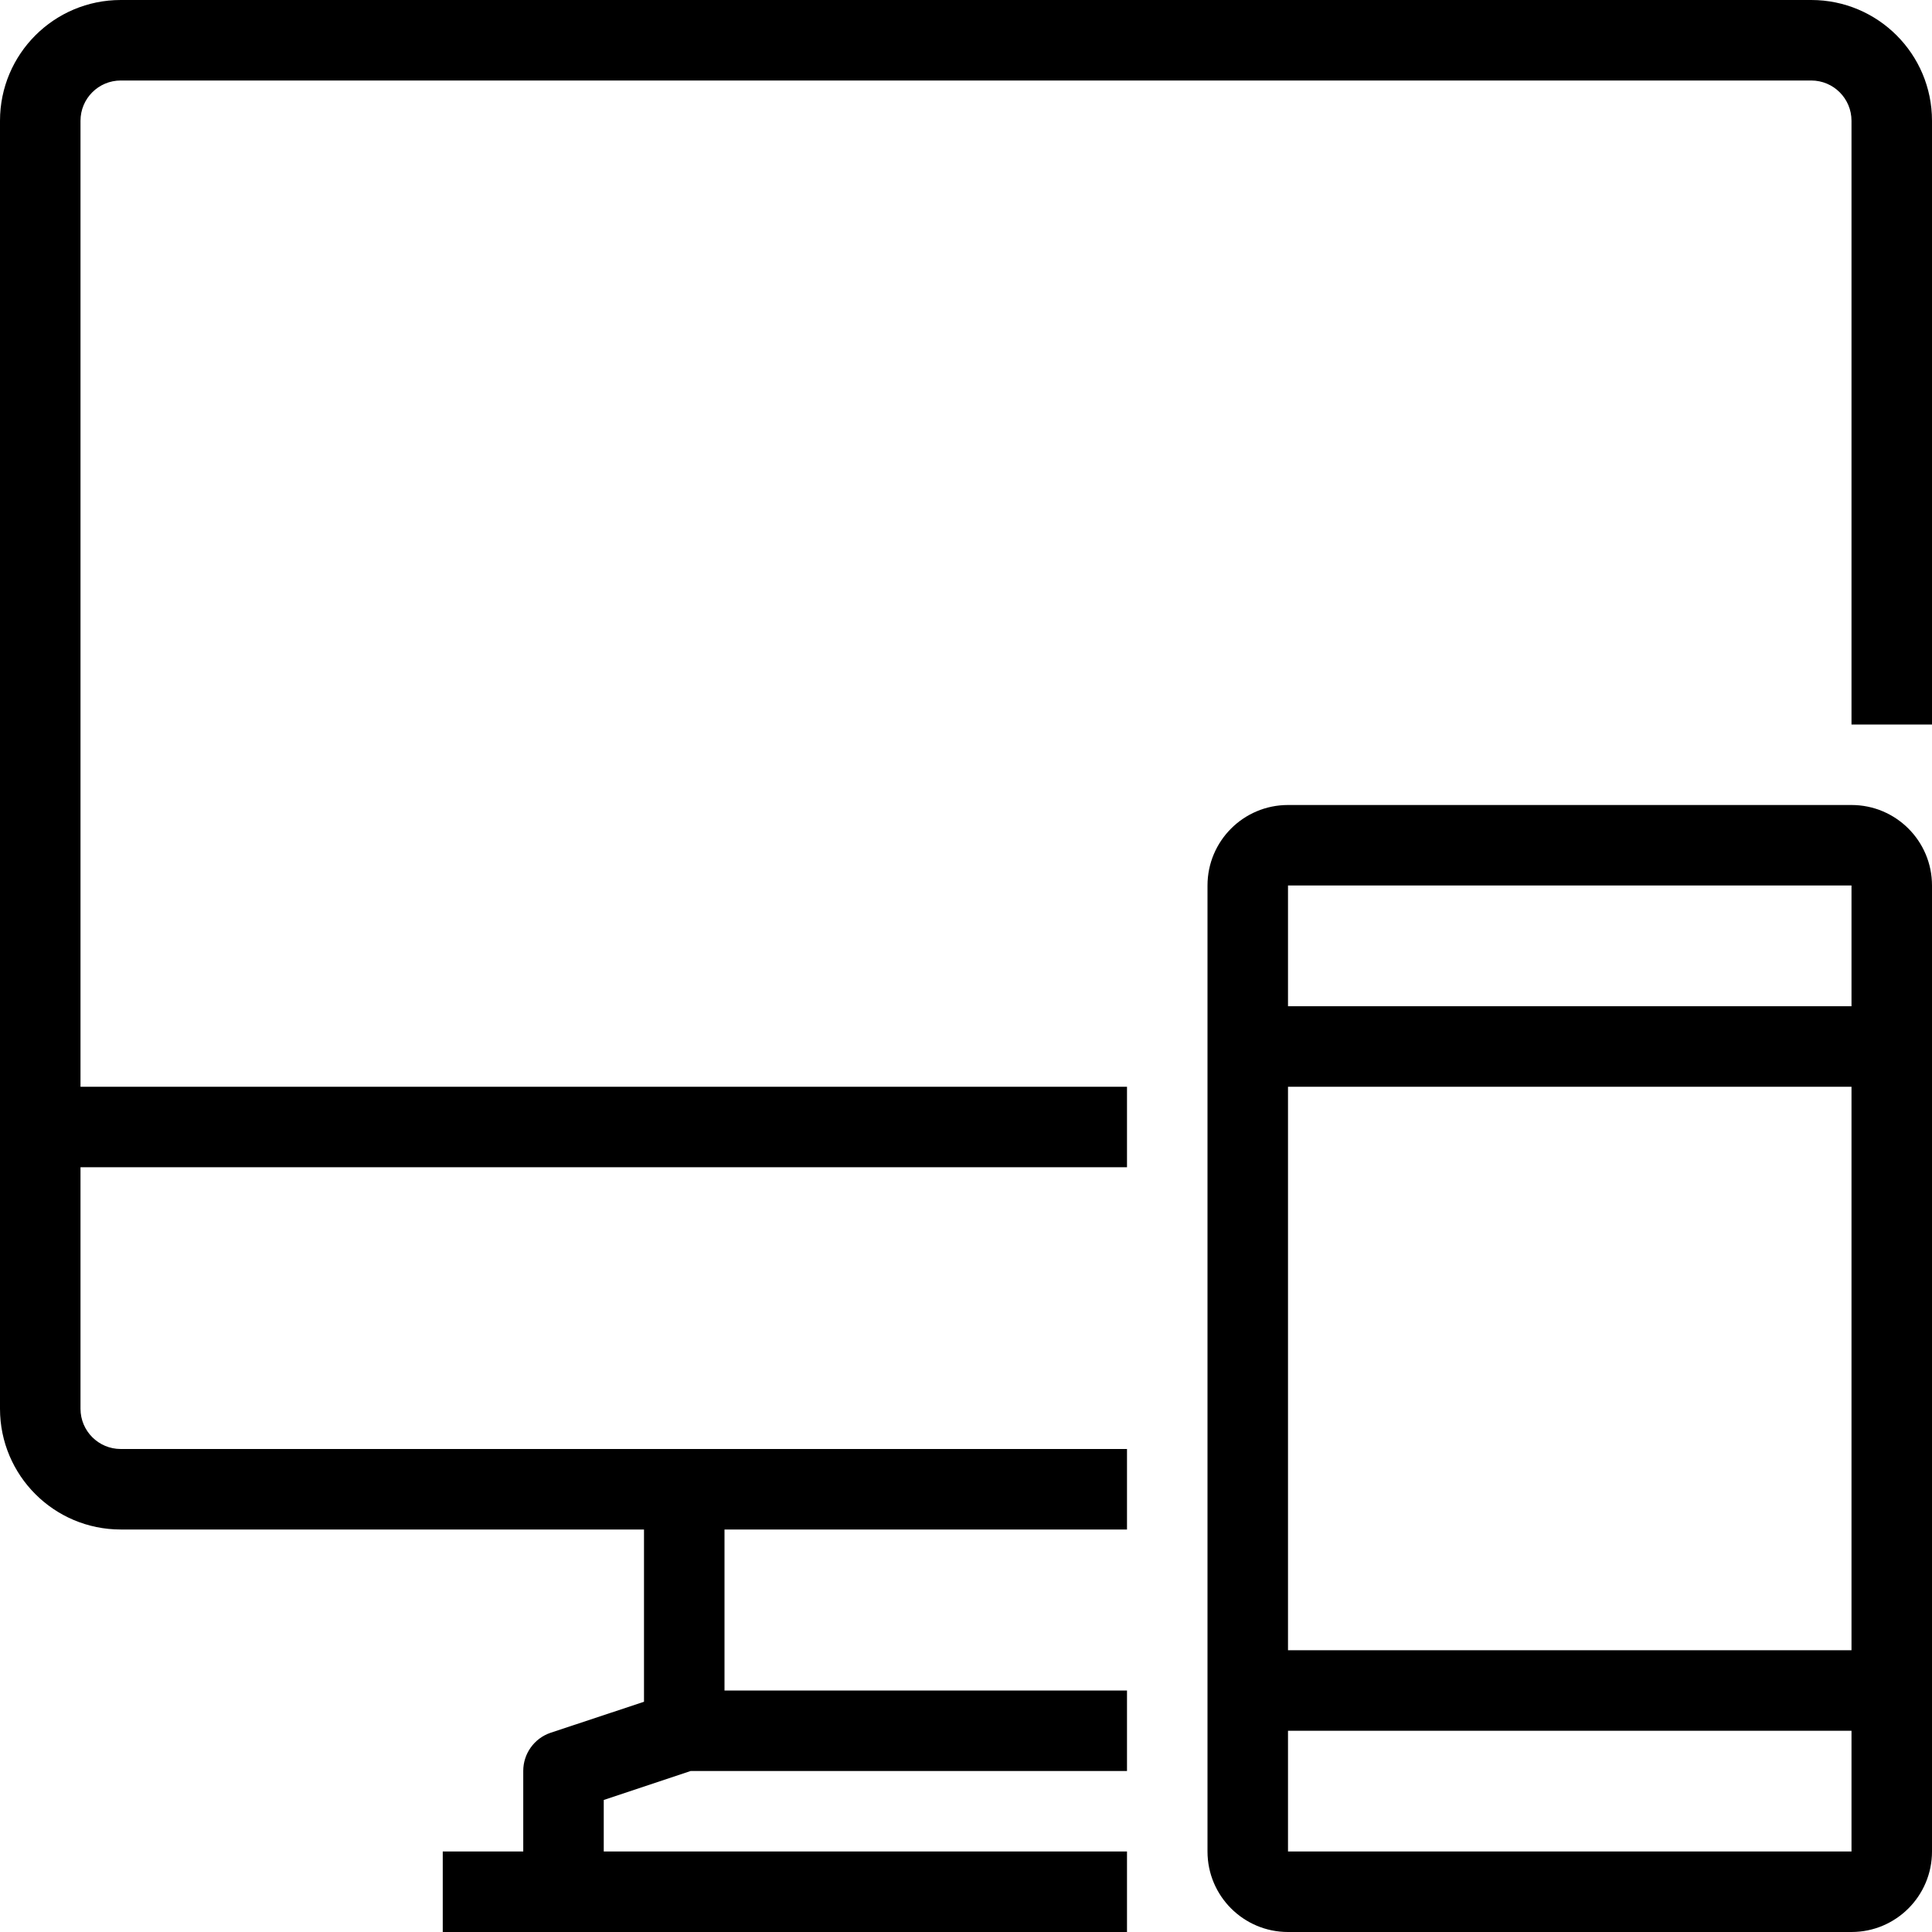
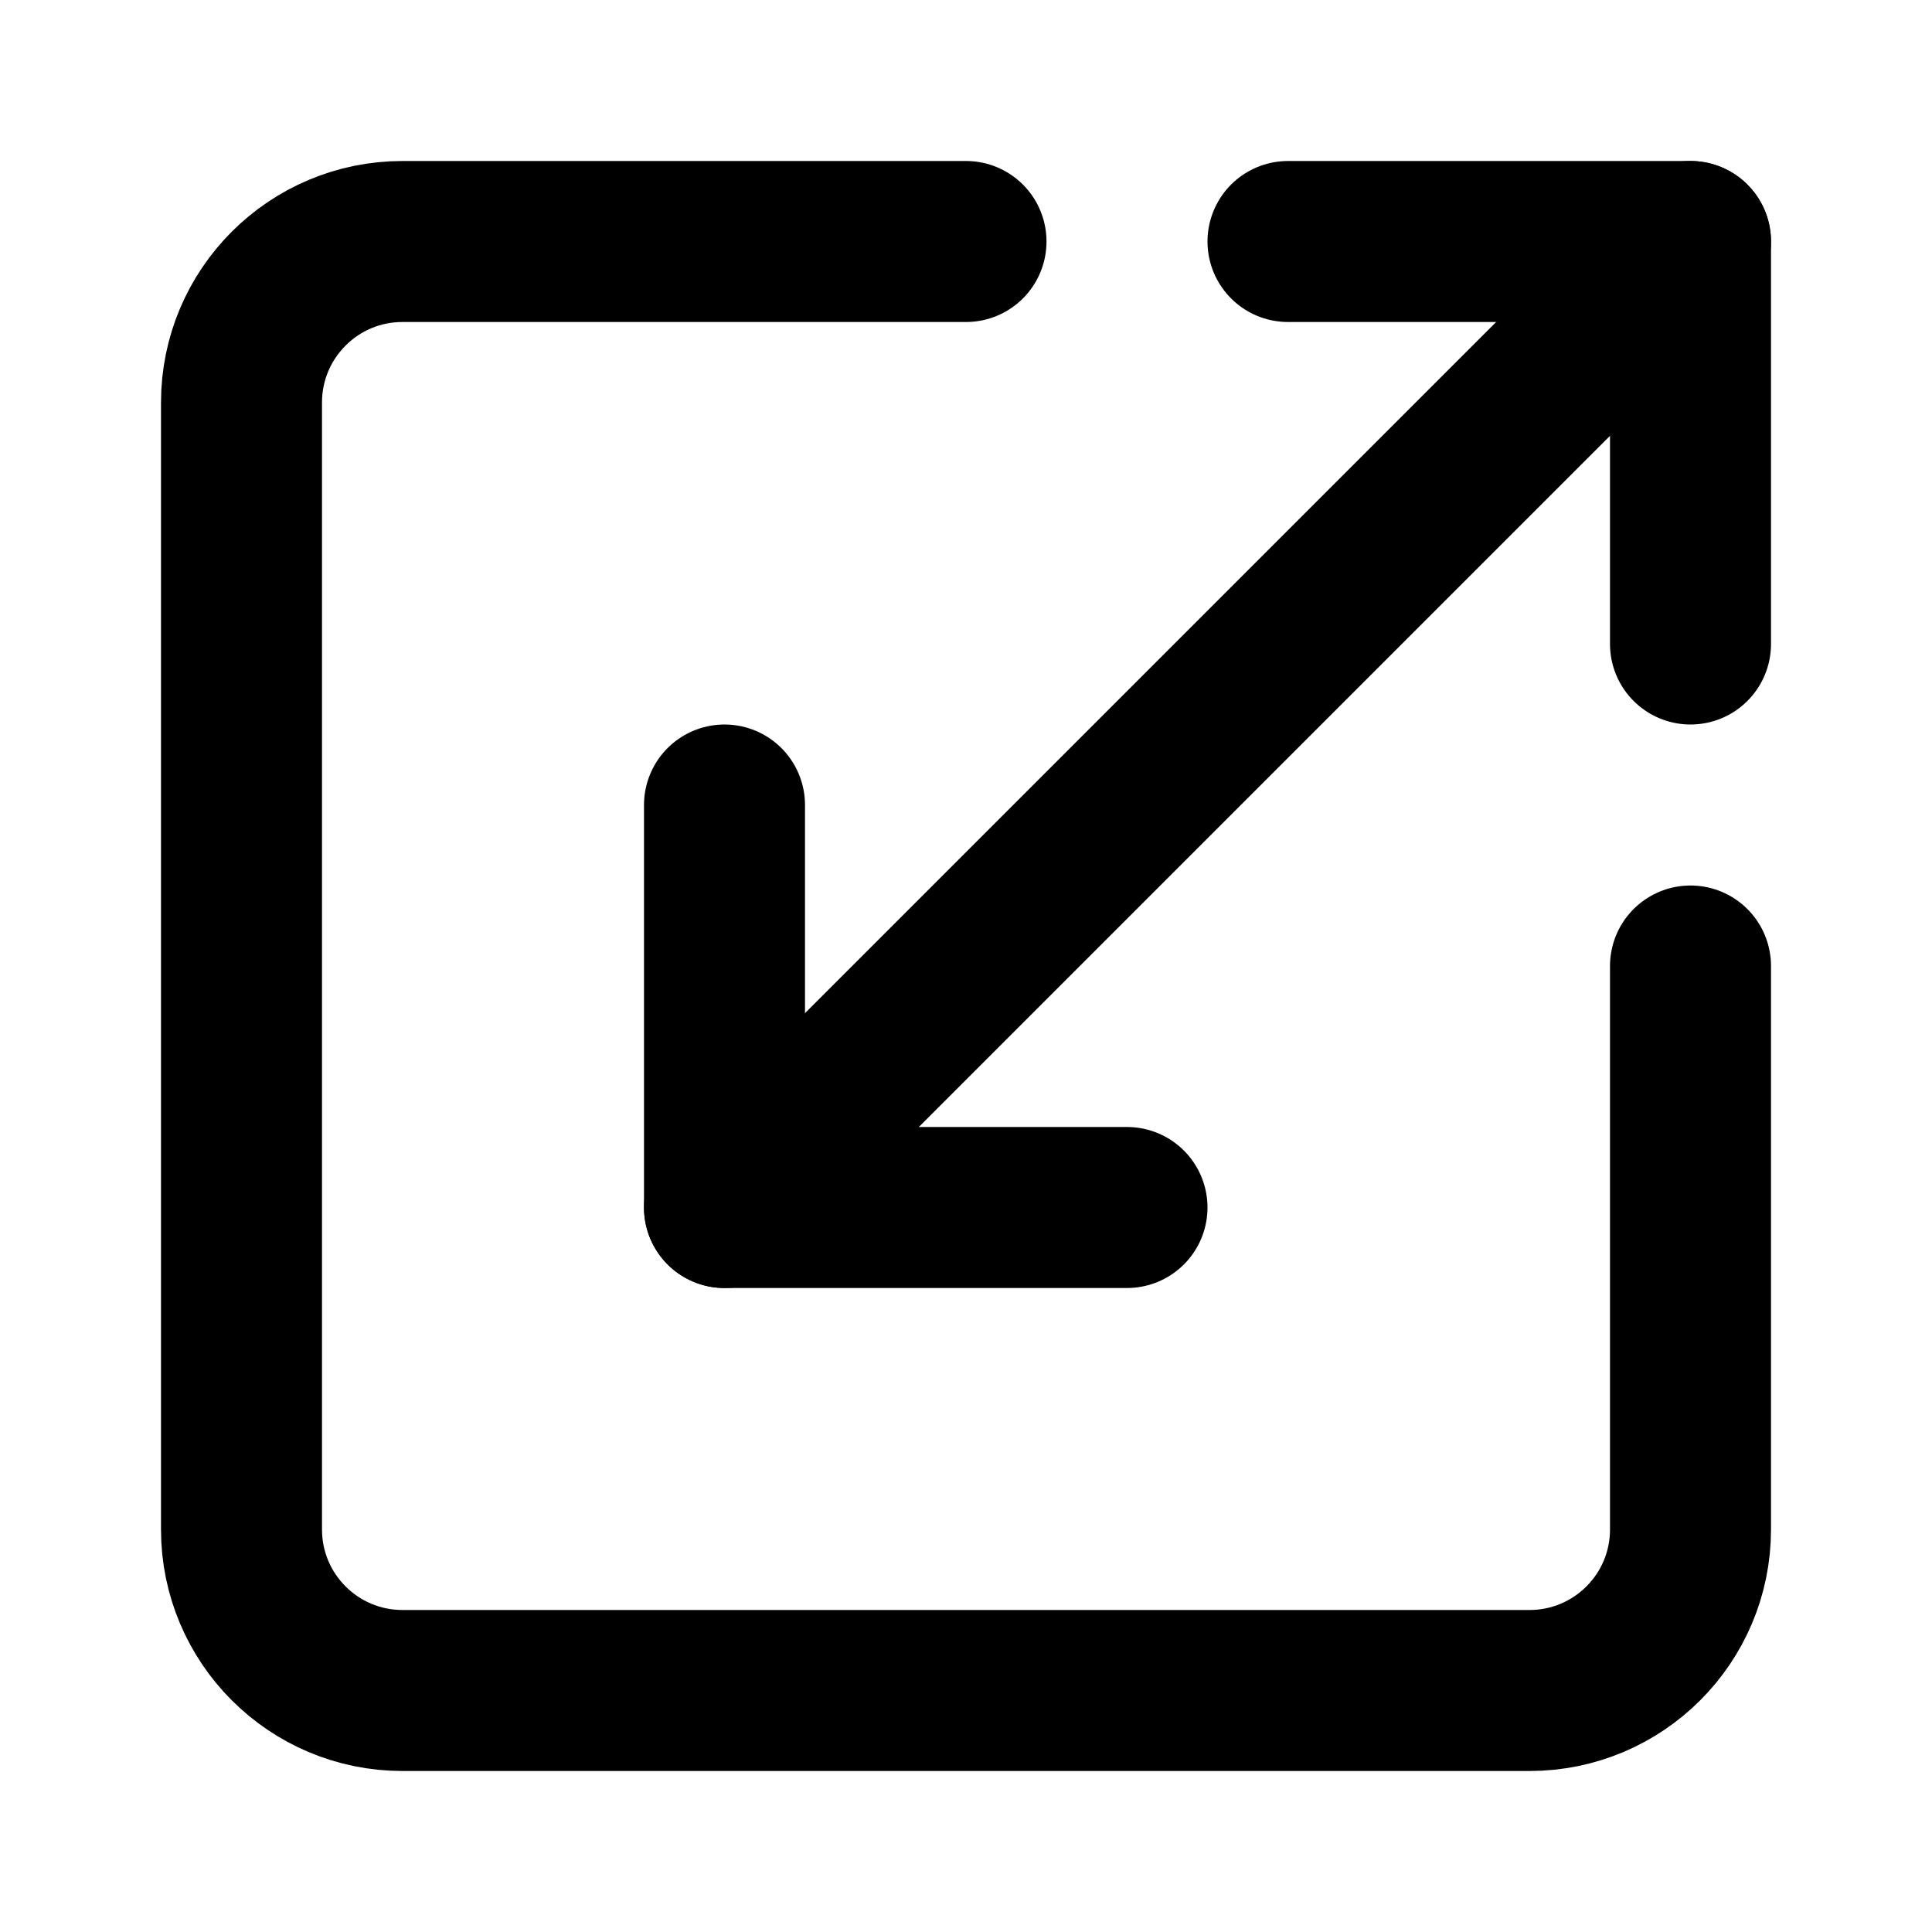
- <svg viewBox="0 0 48 48">
-   <g>
-     <path d="M45,0H3A3,3,0,0,0,0,3V35a3,3,0,0,0,3,3H16v4.28l-2.32.77A1,1,0,0,0,13,44v2H11v2H28V46H15V44.72L17.16,44H28V42H18V38H28V36H3a1,1,0,0,1-1-1V29H28V27H2V3A1,1,0,0,1,3,2H45a1,1,0,0,1,1,1V18h2V3A3,3,0,0,0,45,0Z" />
-     <path d="M46,20H32a2,2,0,0,0-2,2V46a2,2,0,0,0,2,2H46a2,2,0,0,0,2-2V22A2,2,0,0,0,46,20Zm0,26H32V43H46Zm0-5H32V27H46Zm0-16H32V22H46Z" />
-   </g>
+ <svg xmlns="http://www.w3.org/2000/svg" width="24" height="24" viewBox="0 0 24 24" fill="none" stroke="currentColor" stroke-width="2" stroke-linecap="round" stroke-linejoin="round">
+   <path d="M12 3H5a2 2 0 0 0-2 2v14a2 2 0 0 0 2 2h14a2 2 0 0 0 2-2v-7" />
+   <path d="M14 15H9v-5" />
+   <path d="M16 3h5v5" />
+   <path d="M21 3 9 15" />
</svg>
